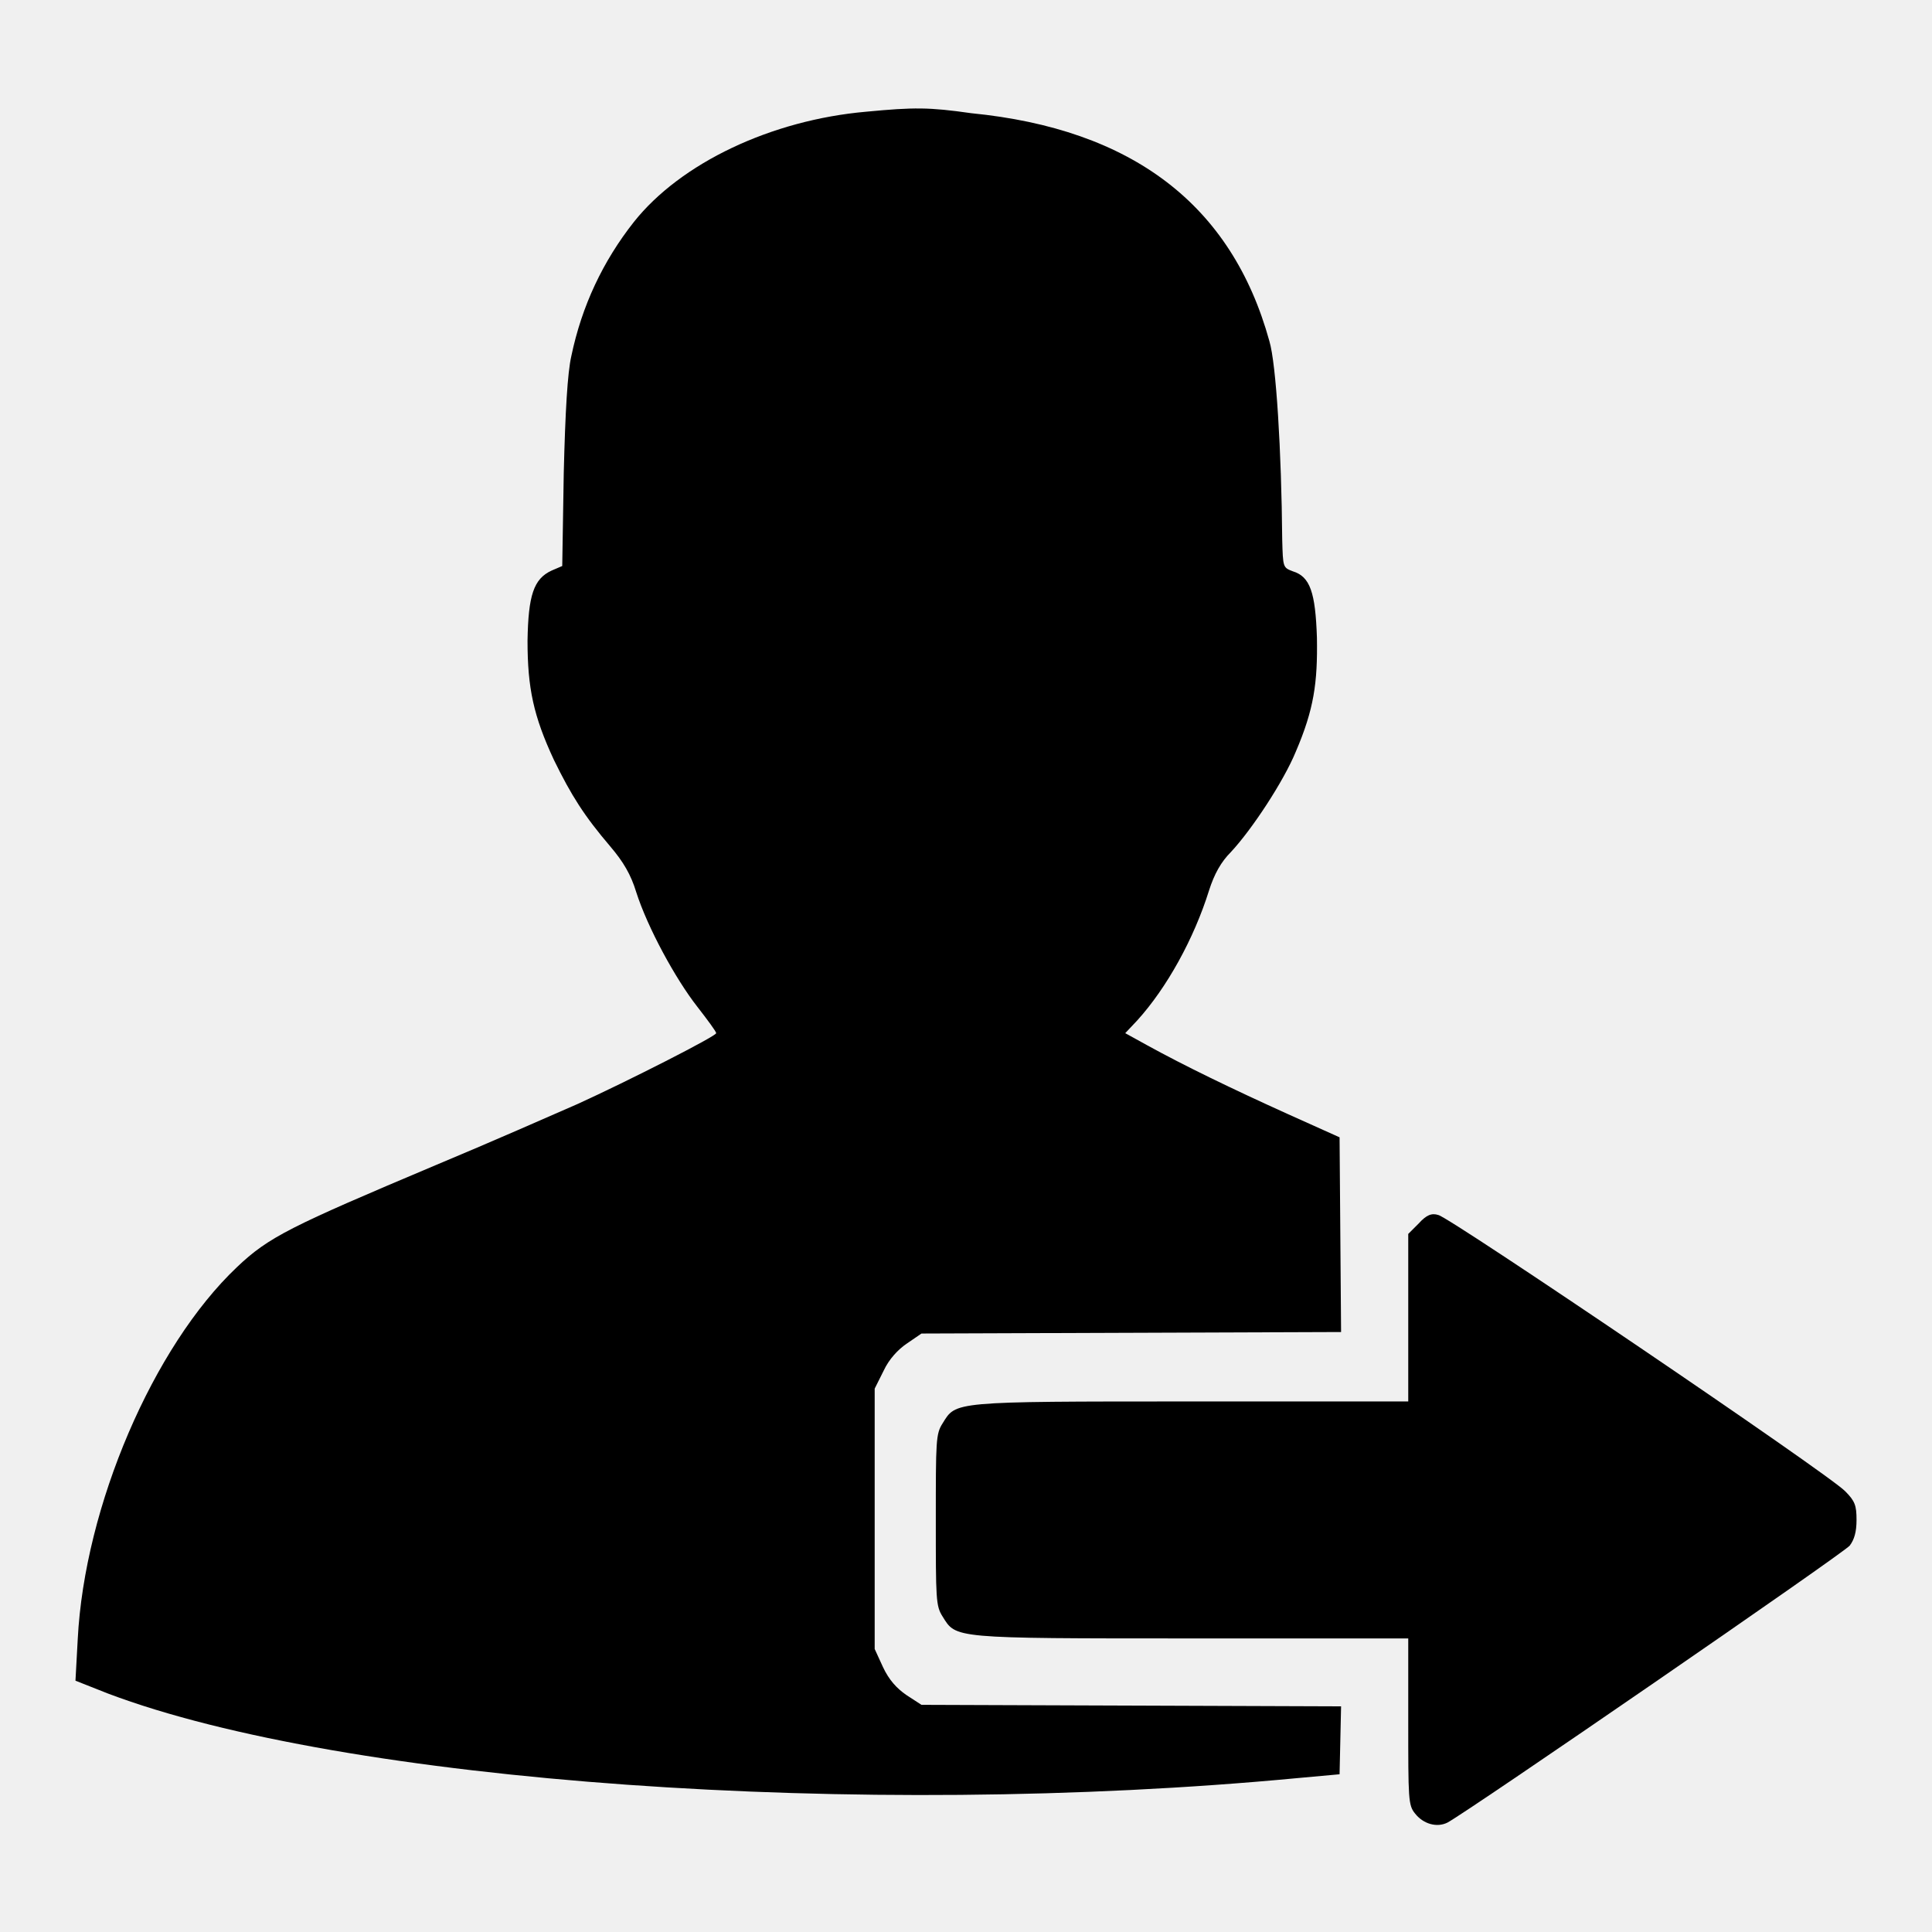
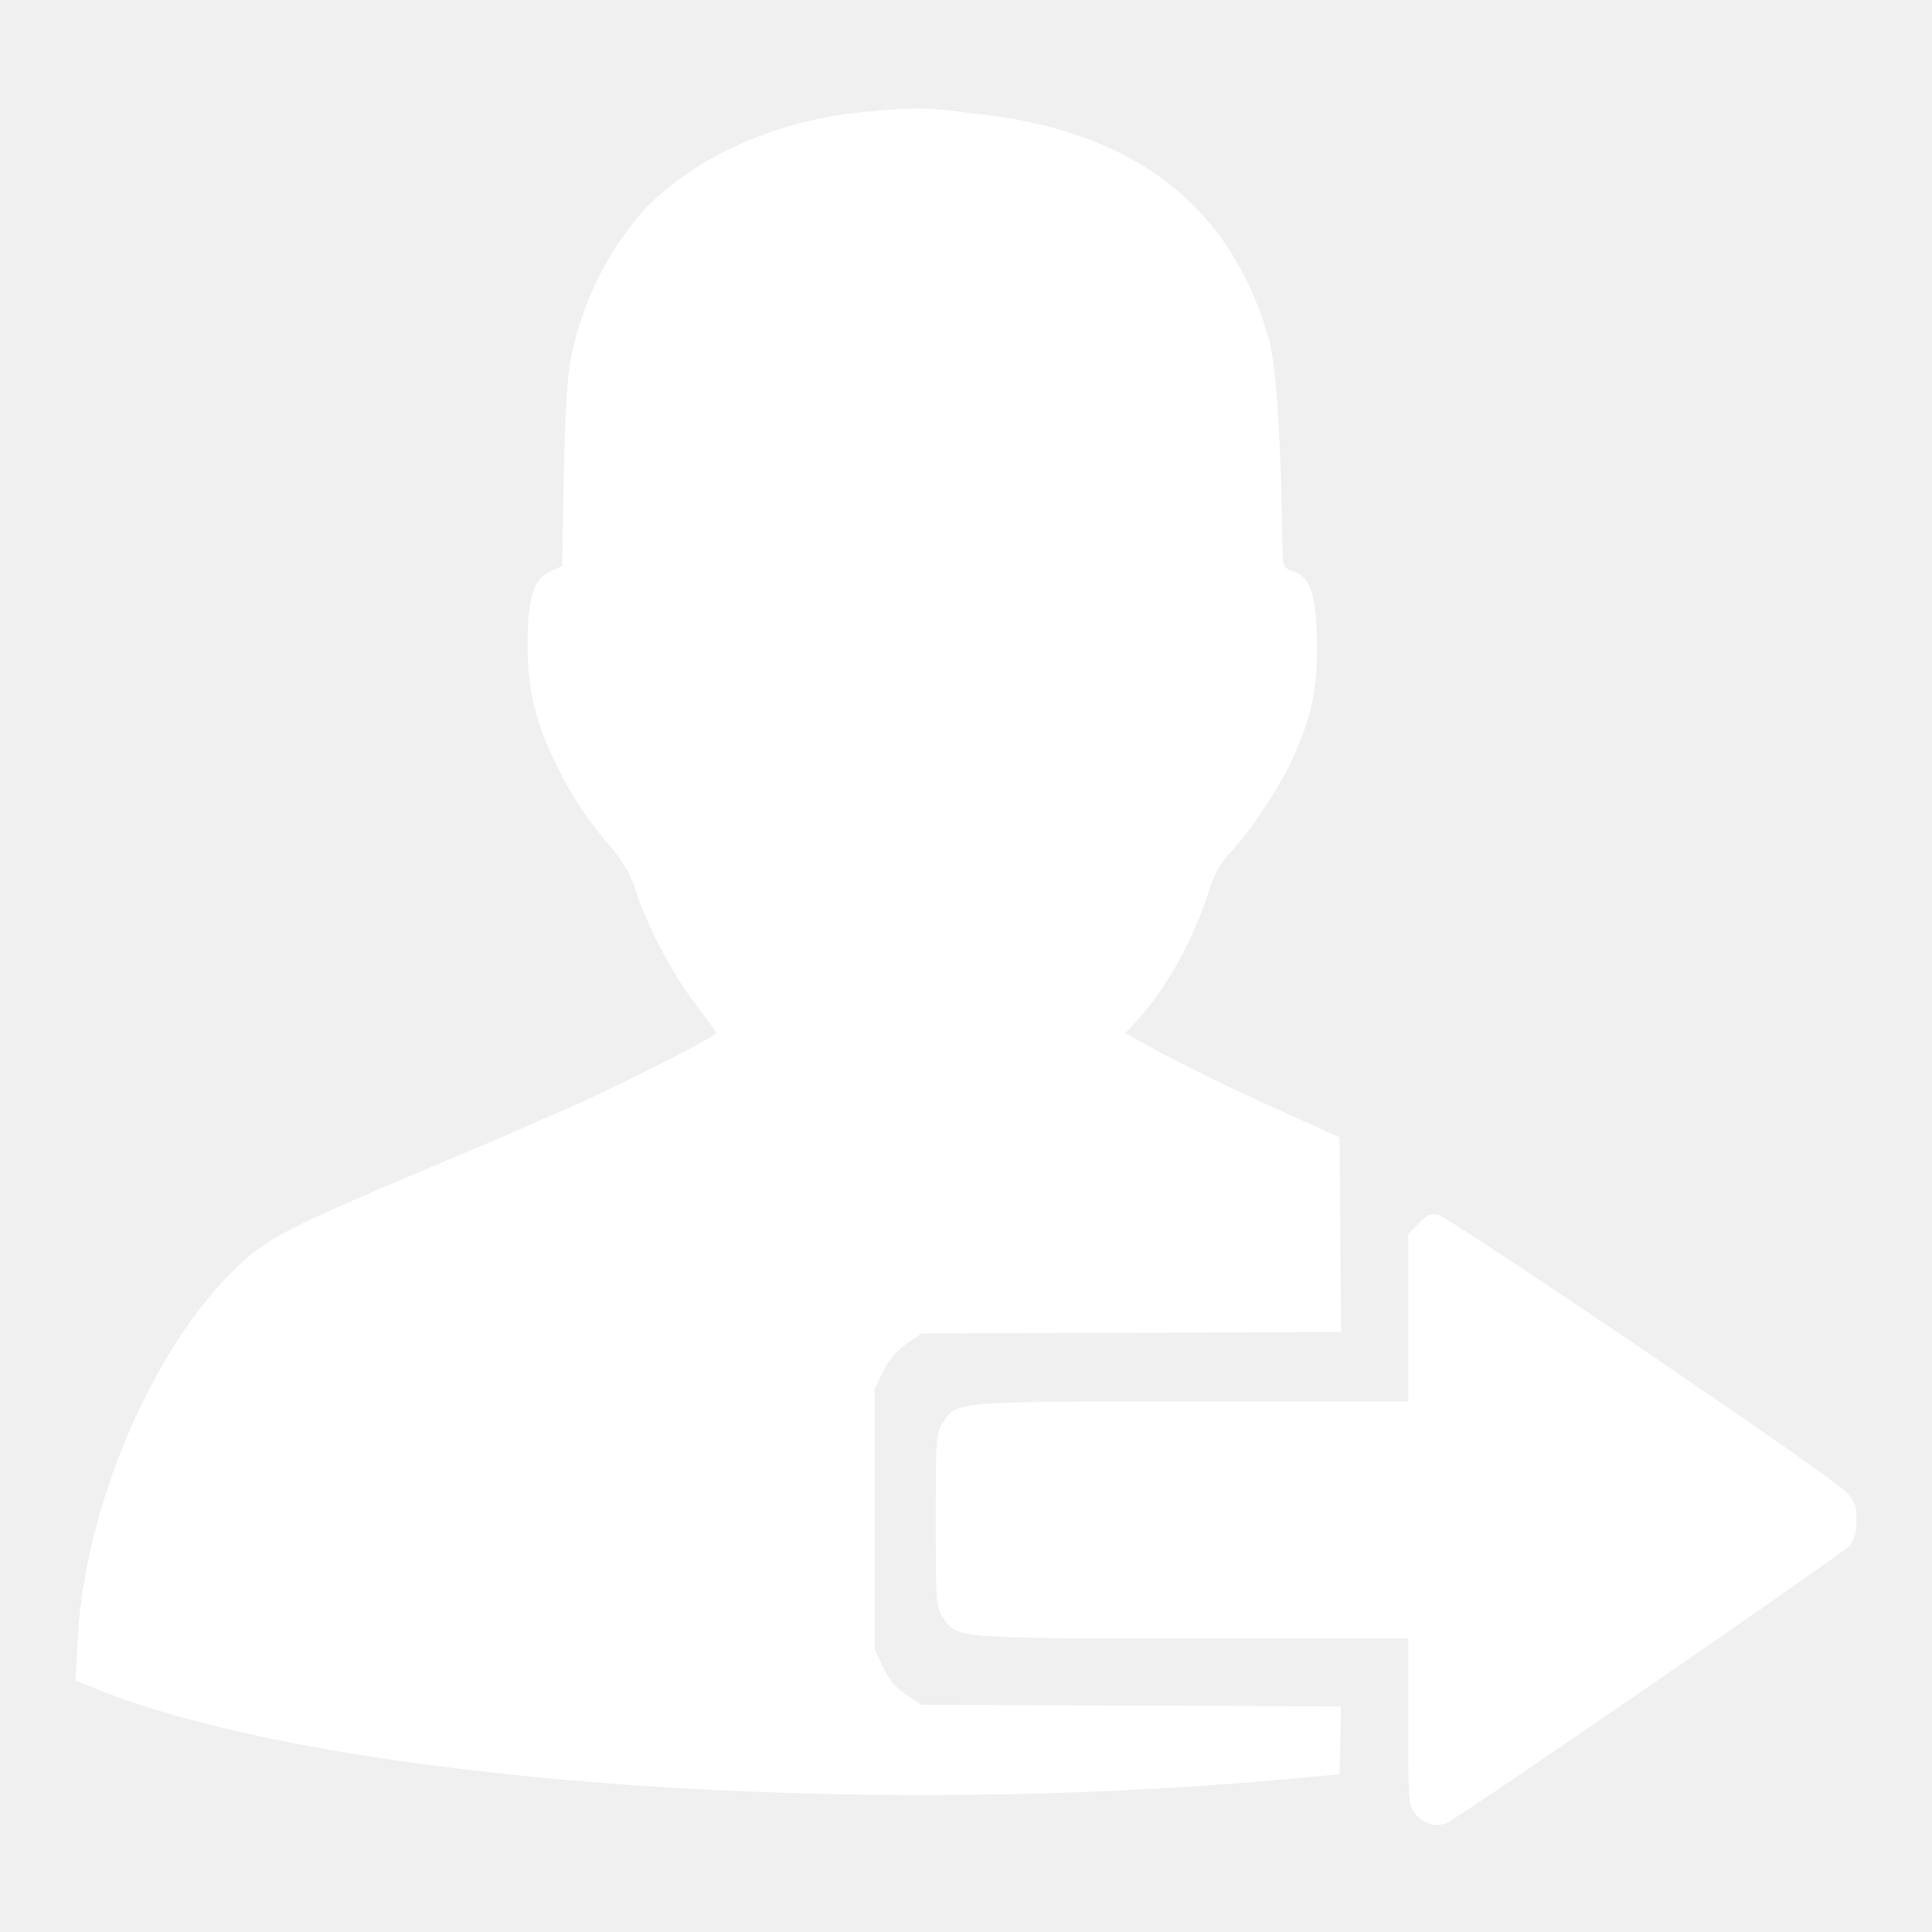
<svg xmlns="http://www.w3.org/2000/svg" version="1.1" x="0px" y="0px" viewBox="0 0 256 256" enable-background="new 0 0 256 256" xml:space="preserve">
  <g>
    <g>
      <g>
-         <path fill="#000000" d="M114.8,14.8c-12.6,1.1-24.6,6.8-30.8,14.6c-4.1,5.2-6.9,11.1-8.3,17.8c-0.5,2.2-0.8,7.3-1,15.5L74.5,75l-1.4,0.6c-2.4,1.1-3.1,3.3-3.2,9.3c0,6.3,0.8,10,3.5,15.8c2.3,4.7,4,7.4,7.5,11.5c1.7,2,2.7,3.7,3.4,6c1.5,4.7,5.2,11.5,8.1,15.2c1.4,1.8,2.5,3.3,2.5,3.5c0,0.4-11.8,6.4-18.4,9.4c-3.2,1.4-11.6,5.1-18.8,8.1c-19.2,8.1-22.1,9.5-26.3,13.5c-11.1,10.5-20.2,31.7-21.1,49.3l-0.3,5.5l4.3,1.7c31.2,11.8,99.7,16.7,157.7,11.2l5.5-0.5l0.1-4.5l0.1-4.5l-27.8-0.1l-27.8-0.1l-2-1.3c-1.3-0.9-2.3-2-3.1-3.7l-1.1-2.4v-17.3V184l1.2-2.4c0.7-1.5,1.9-2.8,3.1-3.6l1.9-1.3l27.8-0.1l27.8-0.1l-0.1-12.9l-0.1-12.9l-6.9-3.1c-7.3-3.3-13.7-6.4-18.6-9.1l-2.9-1.6l1.6-1.7c3.9-4.3,7.5-10.8,9.5-17.2c0.7-2.2,1.6-3.8,2.9-5.1c2.8-3,7-9.4,8.6-13.3c2.4-5.6,2.9-9.1,2.8-15.1c-0.2-6-0.9-8.1-3.2-8.8c-1.3-0.5-1.3-0.5-1.4-4.2c-0.1-11.7-0.8-23.3-1.7-26.3c-5-18.1-18.2-28.1-39.5-30.2C123.1,14.2,121.1,14.2,114.8,14.8z" />
-         <path fill="#000000" d="M188,162.1l-1.4,1.4v11.1v11.1h-28.8c-31.8,0-31.1,0-32.9,2.9c-0.9,1.4-0.9,2.3-0.9,12.8c0,10.5,0,11.4,0.9,12.8c1.8,2.9,1.2,2.9,32.9,2.9h28.8v11c0,10.3,0,11.1,0.9,12.2c1.1,1.4,2.9,1.9,4.3,1.2c2.8-1.5,52.5-35.7,53.3-36.7c0.6-0.8,0.9-1.8,0.9-3.4c0-1.9-0.2-2.5-1.5-3.8c-2.2-2.3-52.4-36.3-53.9-36.6C189.7,160.7,189,161,188,162.1z" />
+         <path fill="#FFFFFF" d="M114.8,14.8c-12.6,1.1-24.6,6.8-30.8,14.6c-4.1,5.2-6.9,11.1-8.3,17.8c-0.5,2.2-0.8,7.3-1,15.5L74.5,75l-1.4,0.6c-2.4,1.1-3.1,3.3-3.2,9.3c0,6.3,0.8,10,3.5,15.8c2.3,4.7,4,7.4,7.5,11.5c1.7,2,2.7,3.7,3.4,6c1.5,4.7,5.2,11.5,8.1,15.2c1.4,1.8,2.5,3.3,2.5,3.5c0,0.4-11.8,6.4-18.4,9.4c-3.2,1.4-11.6,5.1-18.8,8.1c-19.2,8.1-22.1,9.5-26.3,13.5c-11.1,10.5-20.2,31.7-21.1,49.3l-0.3,5.5l4.3,1.7c31.2,11.8,99.7,16.7,157.7,11.2l5.5-0.5l0.1-4.5l0.1-4.5l-27.8-0.1l-27.8-0.1l-2-1.3c-1.3-0.9-2.3-2-3.1-3.7l-1.1-2.4v-17.3V184l1.2-2.4c0.7-1.5,1.9-2.8,3.1-3.6l1.9-1.3l27.8-0.1l27.8-0.1l-0.1-12.9l-0.1-12.9l-6.9-3.1c-7.3-3.3-13.7-6.4-18.6-9.1l-2.9-1.6l1.6-1.7c3.9-4.3,7.5-10.8,9.5-17.2c0.7-2.2,1.6-3.8,2.9-5.1c2.8-3,7-9.4,8.6-13.3c2.4-5.6,2.9-9.1,2.8-15.1c-0.2-6-0.9-8.1-3.2-8.8c-1.3-0.5-1.3-0.5-1.4-4.2c-0.1-11.7-0.8-23.3-1.7-26.3c-5-18.1-18.2-28.1-39.5-30.2C123.1,14.2,121.1,14.2,114.8,14.8z" />
+         <path fill="#FFFFFF" d="M188,162.1l-1.4,1.4v11.1v11.1h-28.8c-31.8,0-31.1,0-32.9,2.9c-0.9,1.4-0.9,2.3-0.9,12.8c0,10.5,0,11.4,0.9,12.8c1.8,2.9,1.2,2.9,32.9,2.9h28.8v11c0,10.3,0,11.1,0.9,12.2c1.1,1.4,2.9,1.9,4.3,1.2c2.8-1.5,52.5-35.7,53.3-36.7c0.6-0.8,0.9-1.8,0.9-3.4c0-1.9-0.2-2.5-1.5-3.8c-2.2-2.3-52.4-36.3-53.9-36.6C189.7,160.7,189,161,188,162.1z" />
      </g>
    </g>
  </g>
</svg>
